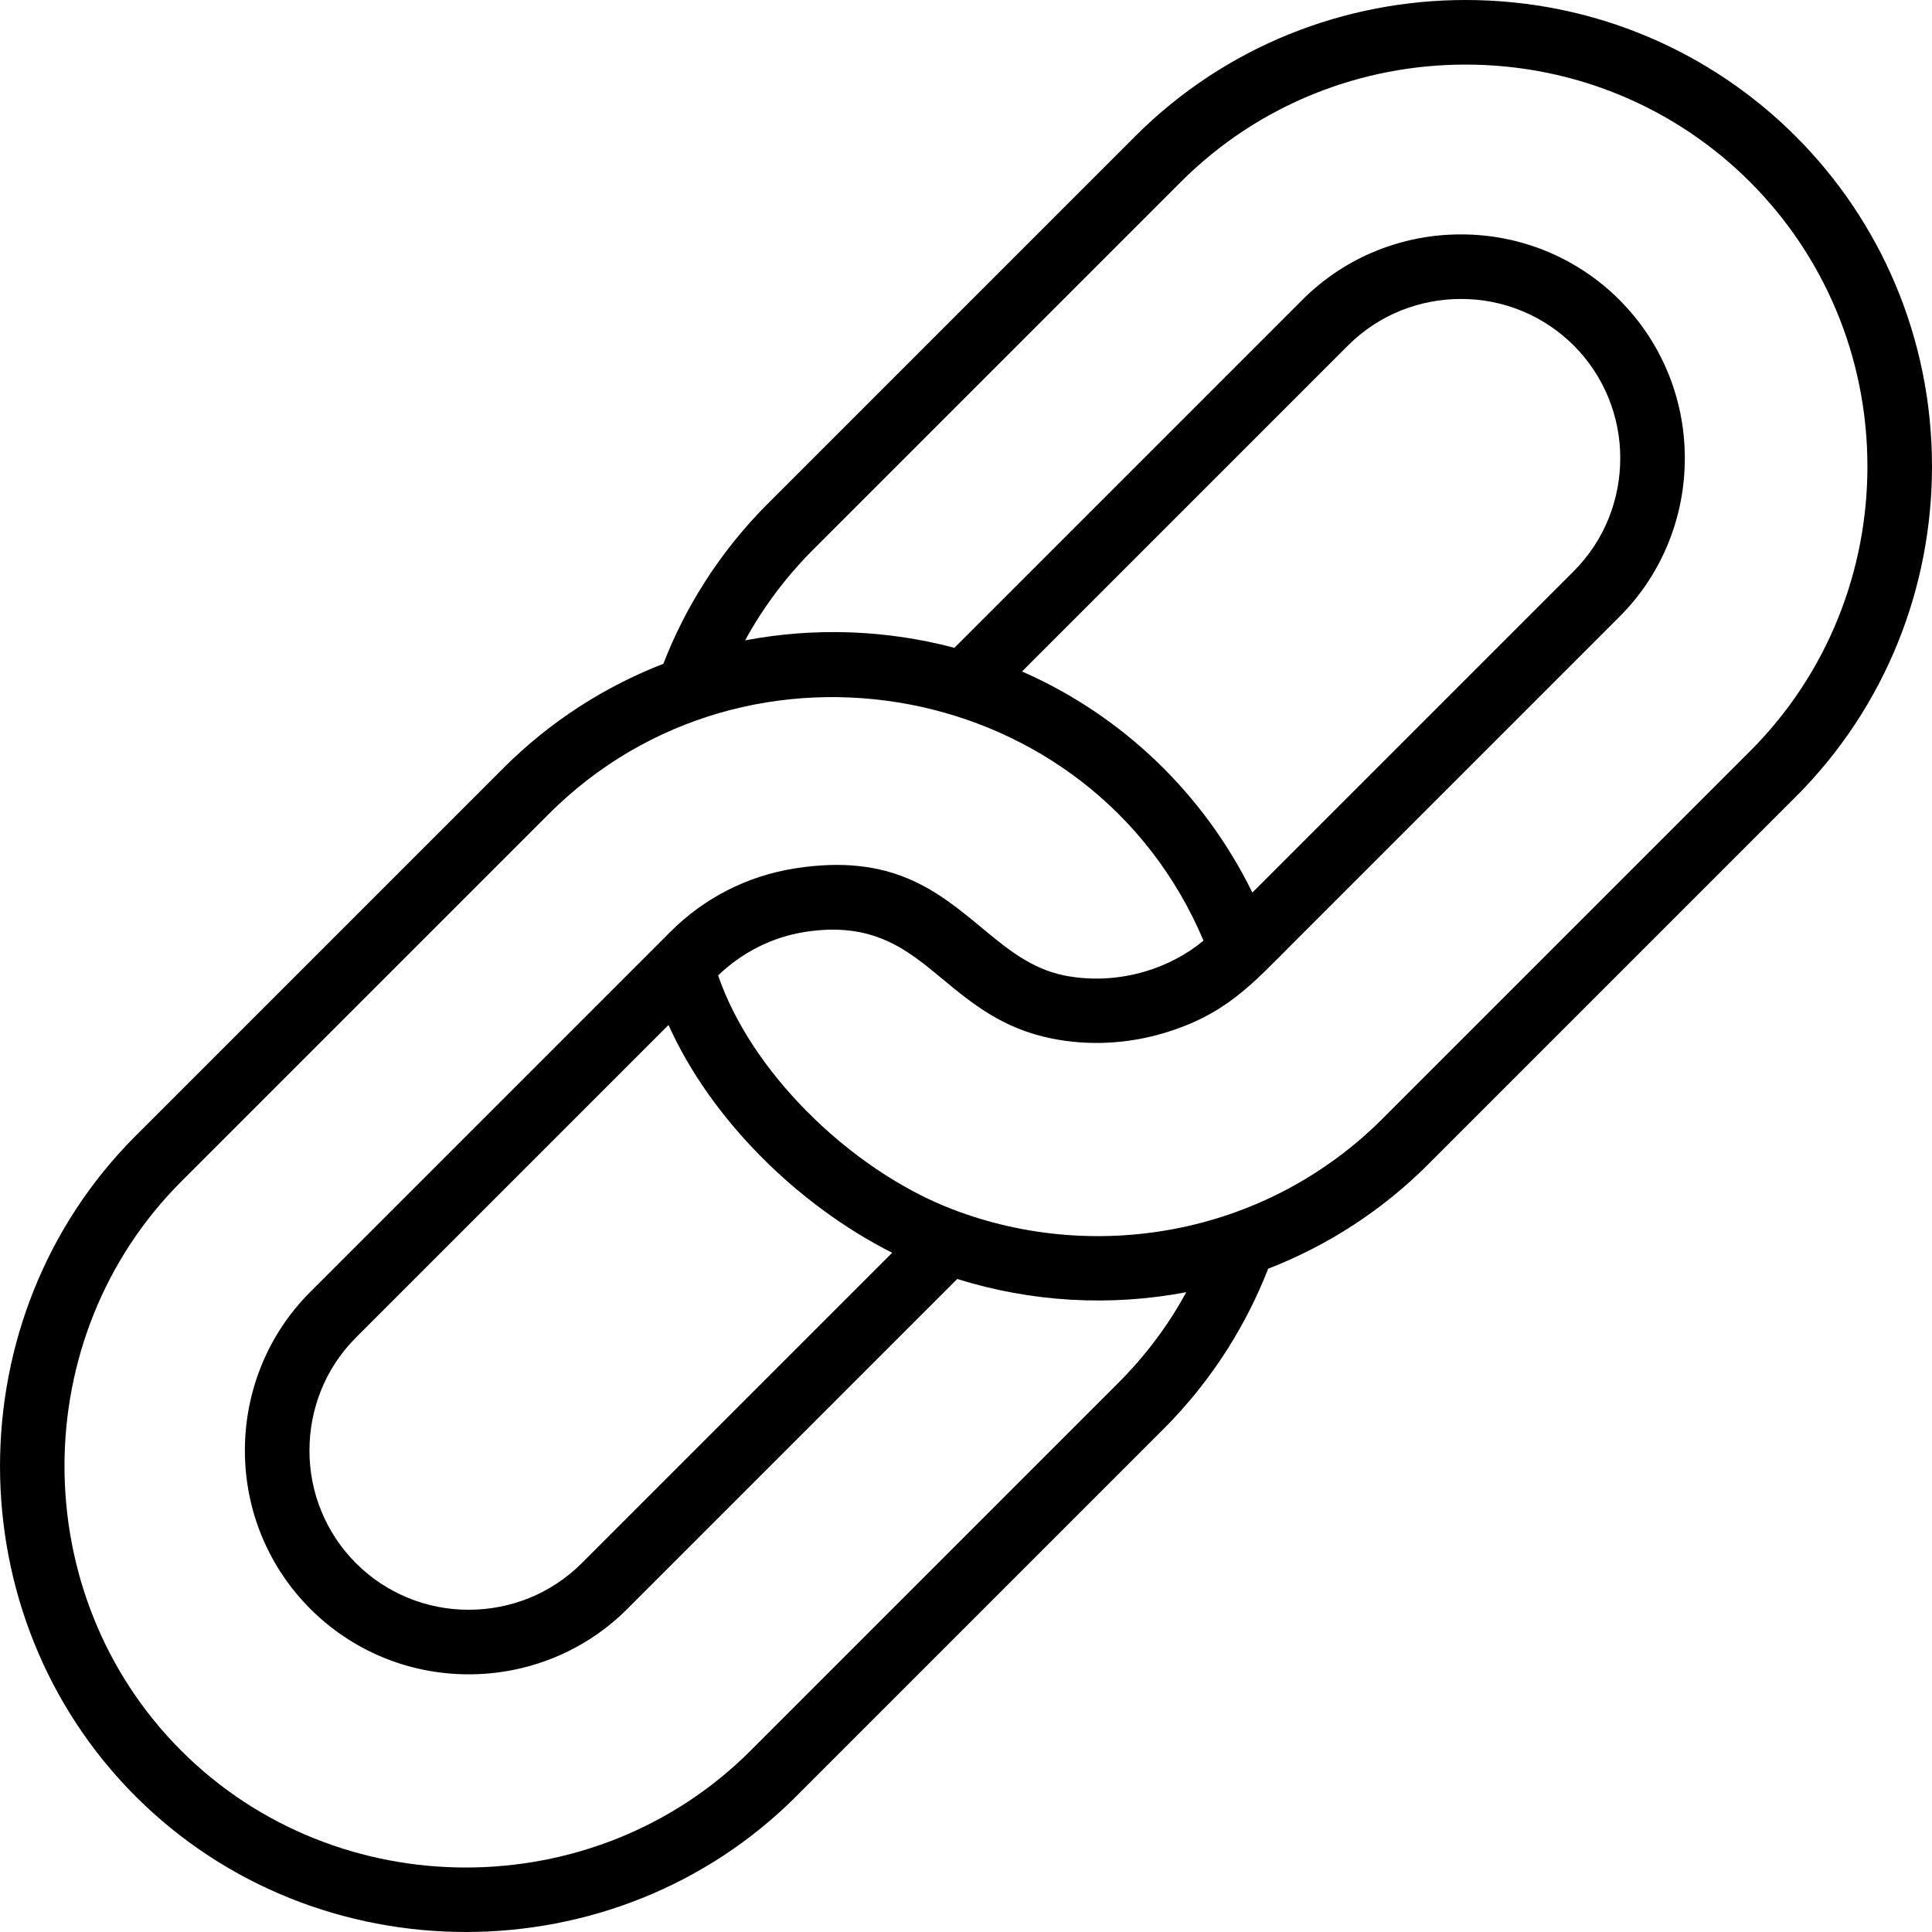
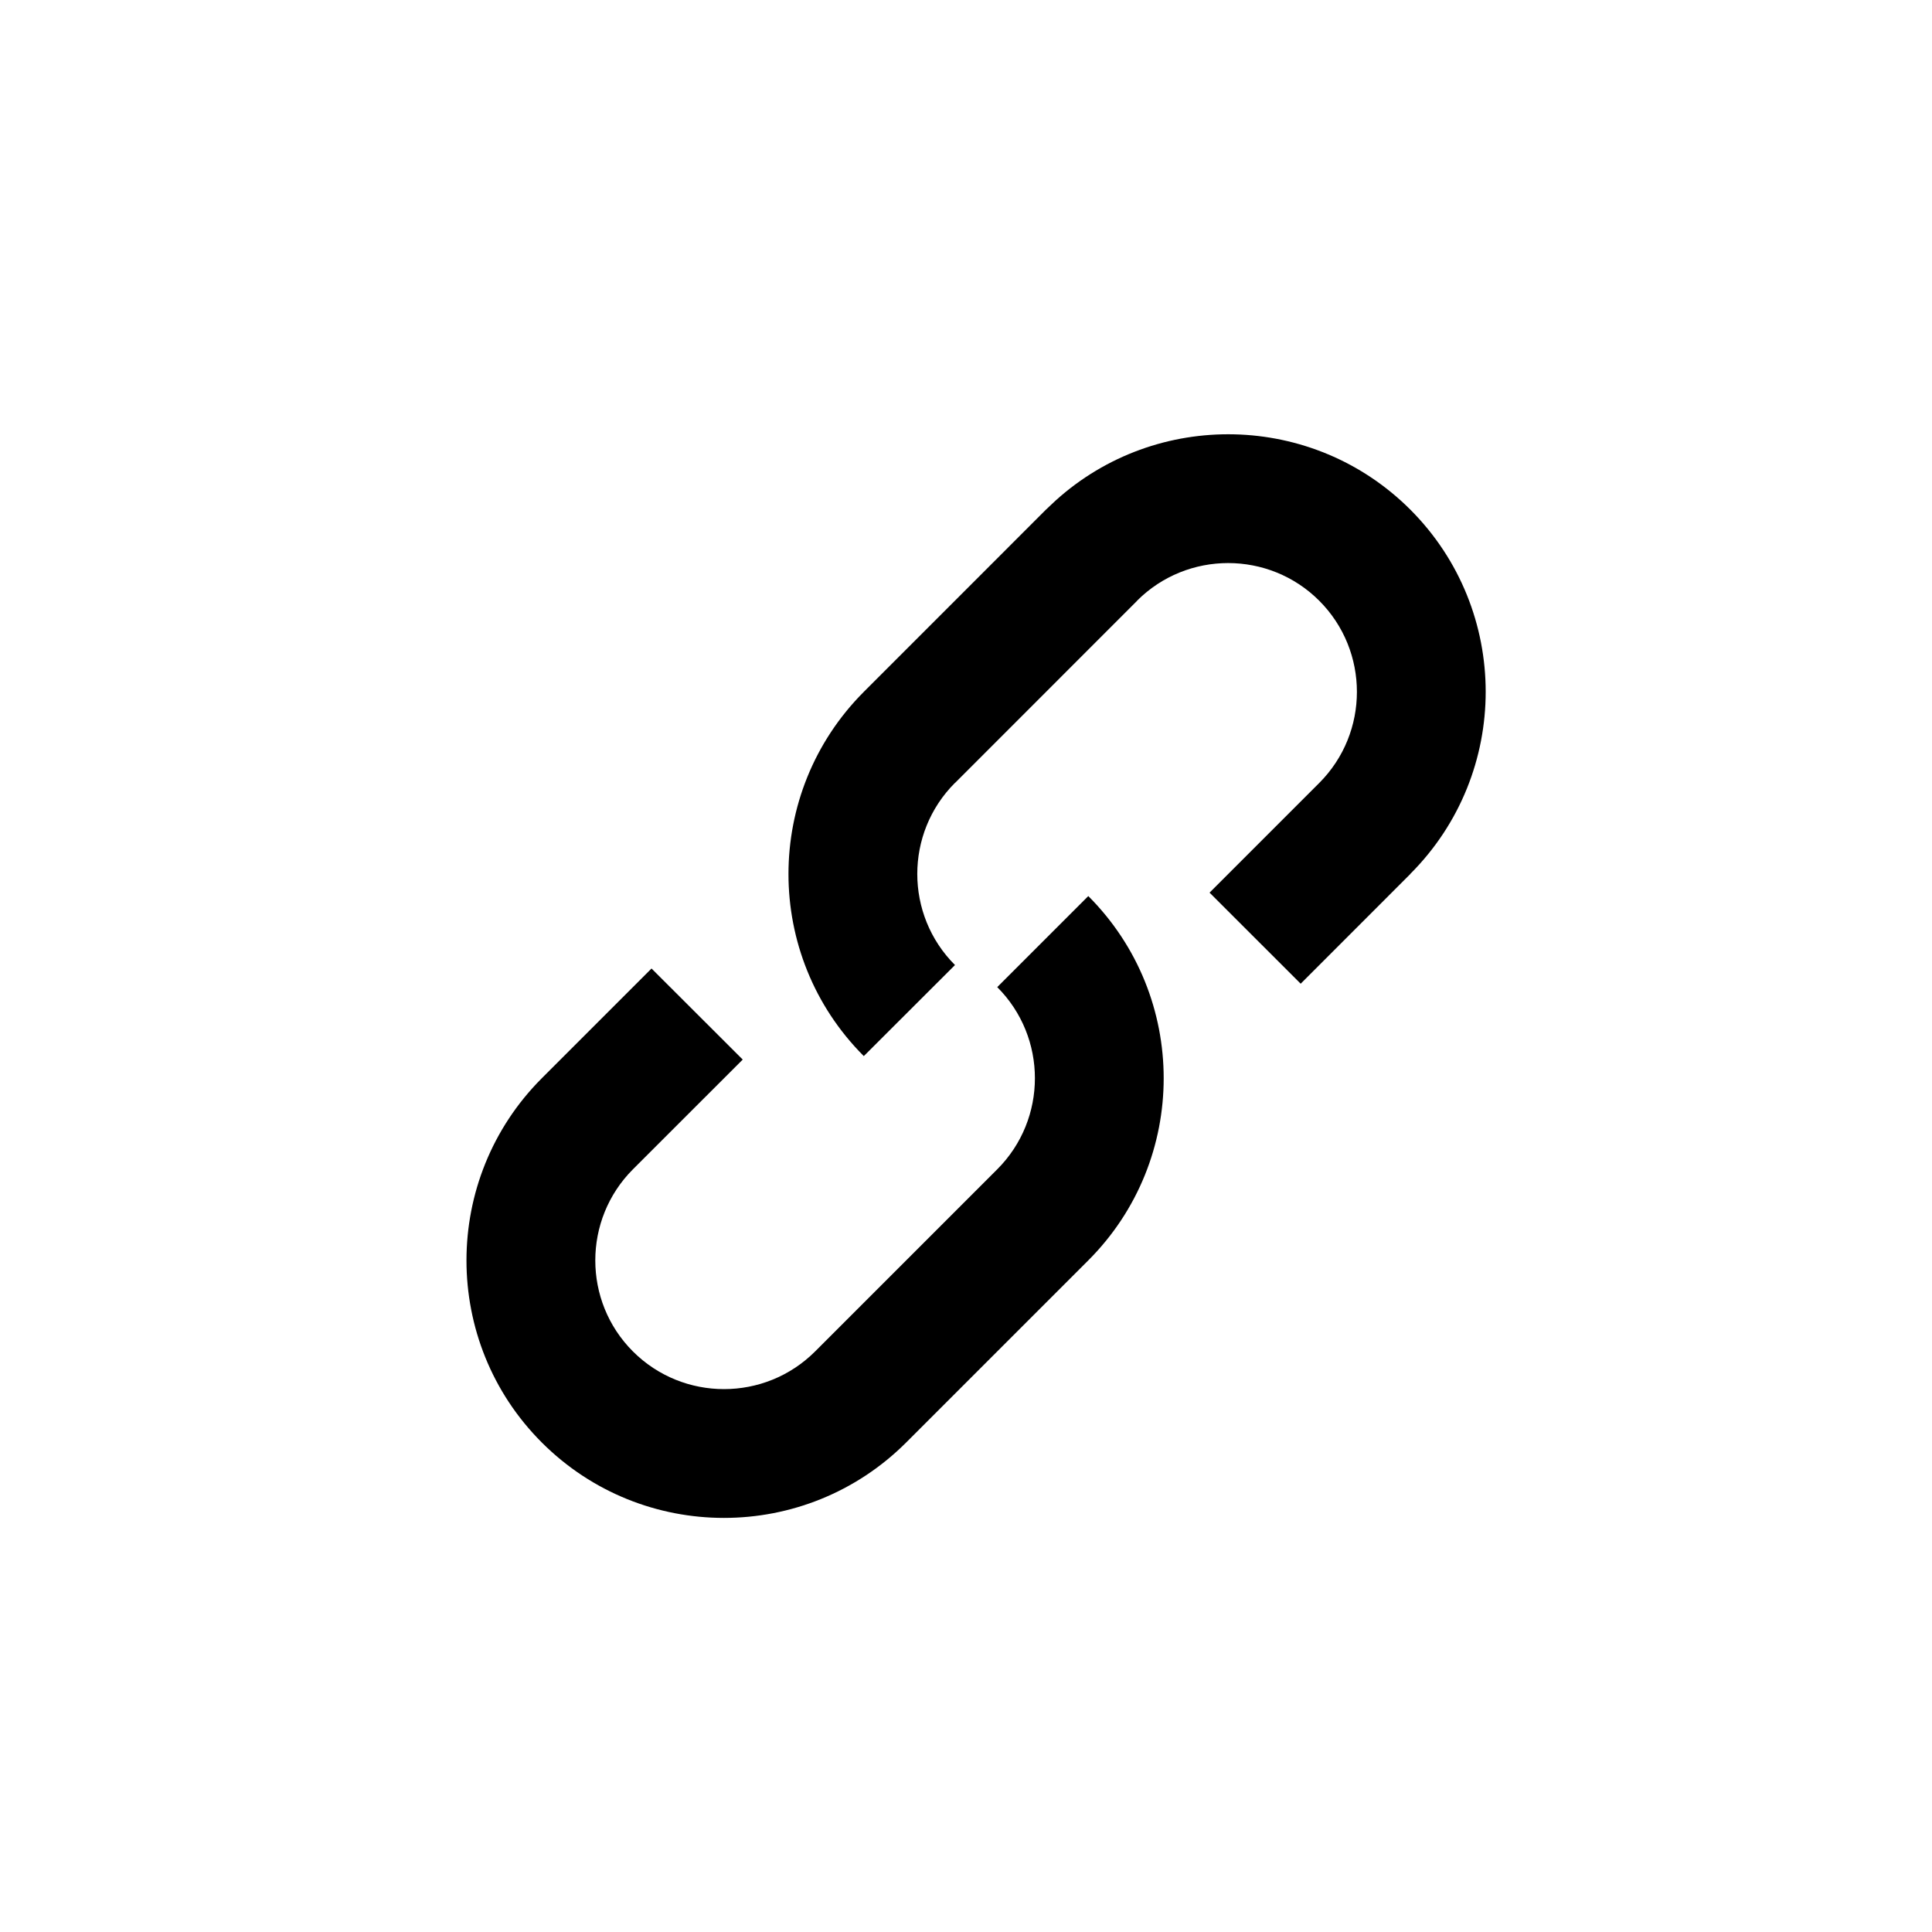
- <svg xmlns="http://www.w3.org/2000/svg" shape-rendering="geometricPrecision" text-rendering="geometricPrecision" image-rendering="optimizeQuality" fill-rule="evenodd" clip-rule="evenodd" viewBox="0 0 493.94 493.94">
-   <path fill-rule="nonzero" d="M169.592 169.708a118.076 118.076 0 0110.743-21.13 118.87 118.87 0 0115.931-19.778l93.956-93.957C313.45 11.616 344.059 0 374.66 0c66.109 0 119.28 53.171 119.28 119.281 0 30.6-11.615 61.209-34.843 84.437l-93.957 93.957a118.264 118.264 0 01-40.919 26.689 118.694 118.694 0 01-10.348 20.472 118.814 118.814 0 01-16.368 20.474l-93.956 93.956c-46.228 46.228-122.647 46.23-168.873 0-46.23-46.226-46.228-122.647 0-168.875l93.956-93.956c12.018-12.019 26.012-20.927 40.96-26.727zm75.14 157.28l-84.346 84.346c-11.15 11.15-25.842 16.728-40.524 16.728-31.72 0-57.254-25.533-57.254-57.253 0-14.683 5.579-29.374 16.729-40.525l92.039-92.039c8.705-8.705 19.723-14.325 31.886-16.233 24.722-3.881 36.288 5.7 47.933 15.352 6.202 5.141 12.439 10.311 20.875 12.017 6.803 1.378 13.982.974 20.71-1.018 5.445-1.615 10.563-4.276 14.909-7.879-28.304-67.06-116.542-83.226-167.385-32.377l-93.957 93.956c-39.812 39.812-39.813 105.721 0 145.532 39.81 39.813 105.719 39.811 145.53 0l93.957-93.957c5.489-5.489 10.194-11.39 14.108-17.573a100.46 100.46 0 003.352-5.701 120.623 120.623 0 01-58.562-3.376zm75.451-98.792l82.163-82.165c7.924-7.925 11.89-18.387 11.89-28.853a40.603 40.603 0 00-40.743-40.743c-10.466 0-20.929 3.966-28.854 11.89l-83.345 83.346c25.743 11.292 46.54 31.355 58.889 56.525zm-76.184-62.573l88.969-88.97c11.15-11.15 25.842-16.729 40.525-16.729 31.72 0 57.253 25.535 57.253 57.254 0 14.683-5.578 29.374-16.729 40.525l-83.199 83.2c-10.659 10.659-17.446 18.534-33.395 23.259-9.199 2.724-19.102 3.259-28.576 1.34-12.626-2.555-20.415-9.012-28.163-15.434-8.797-7.291-17.537-14.531-34.907-11.804-8.353 1.312-16.112 5.257-22.186 11.119 4.251 12.325 12.406 24.34 22.554 34.609 11.027 11.164 24.271 20.147 37.331 25.167 18.72 7.196 39.19 8.741 58.7 4.636 18.81-3.959 36.726-13.225 51.293-27.792l93.956-93.956c20.002-20.002 30.005-46.382 30.005-72.766 0-57.001-45.77-102.77-102.77-102.77-26.384 0-52.765 10.002-72.767 30.004l-93.956 93.956a102.379 102.379 0 00-13.737 17.005 103.555 103.555 0 00-3.711 6.245c17.69-3.37 36.104-2.722 53.51 1.902zm-73.086 96.429l-79.904 79.904c-7.925 7.924-11.89 18.387-11.89 28.853a40.605 40.605 0 0040.743 40.743c10.466 0 20.928-3.966 28.853-11.89l79.381-79.38c-12.016-6.051-23.704-14.639-33.688-24.746-9.814-9.932-18.071-21.41-23.495-33.484z" />
+ <svg xmlns="http://www.w3.org/2000/svg" width="30" height="30" viewBox="0 0 30 30" fill="currentColor">
+   <path d="M16.392 7.772C17.961 6.355 20.387 6.402 21.899 7.913C23.46 9.475 23.46 12.008 21.899 13.57L21.9 13.571L20.197 15.275L18.782 13.861L20.485 12.158C21.265 11.377 21.265 10.109 20.485 9.328C19.706 8.549 18.437 8.548 17.657 9.327L17.658 9.328L14.829 12.158L14.828 12.157C14.048 12.937 14.049 14.206 14.829 14.985L13.413 16.399C11.853 14.838 11.854 12.305 13.413 10.743L16.242 7.913L16.392 7.772Z" fill="currentColor" />
+   <path d="M16.899 13.914C18.46 15.476 18.46 18.01 16.899 19.571L14.071 22.399C12.509 23.96 9.975 23.961 8.413 22.399C6.853 20.839 6.854 18.304 8.413 16.743L10.117 15.039L11.533 16.453L9.828 18.157C9.049 18.938 9.049 20.206 9.828 20.985C10.609 21.765 11.876 21.765 12.657 20.985L15.485 18.157C16.265 17.377 16.265 16.108 15.485 15.328L16.899 13.914Z" fill="currentColor" />
</svg>
